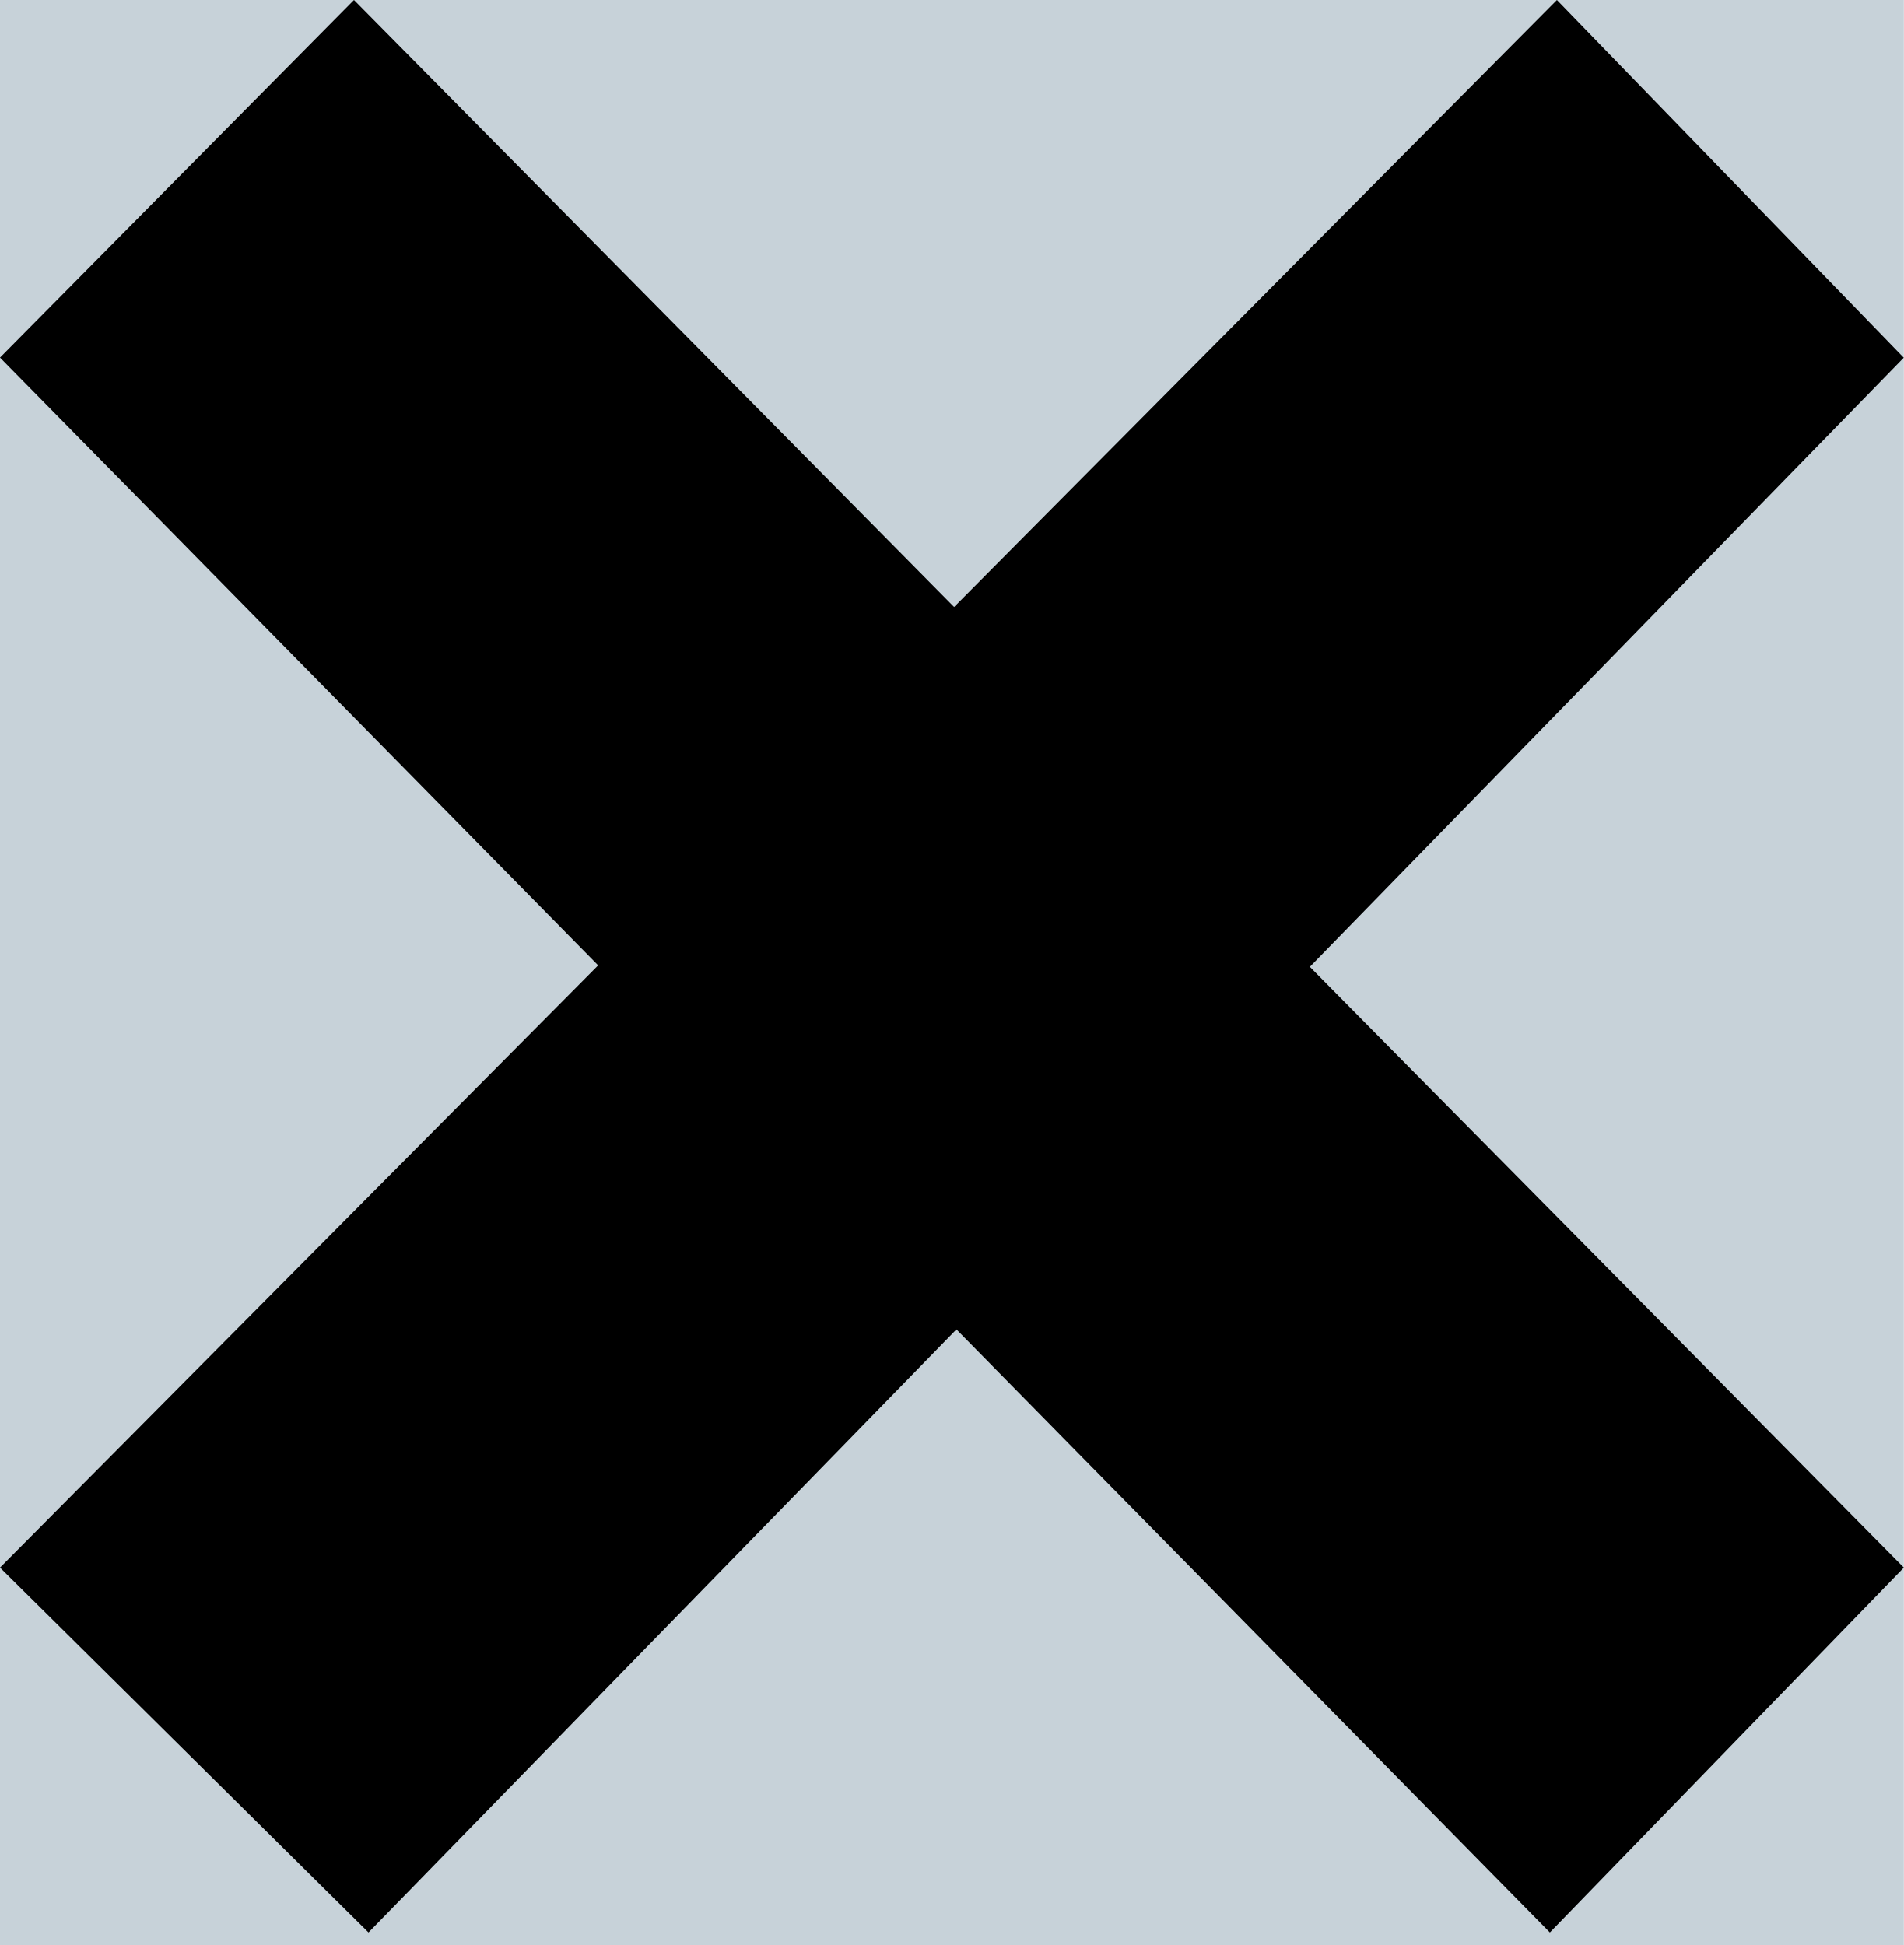
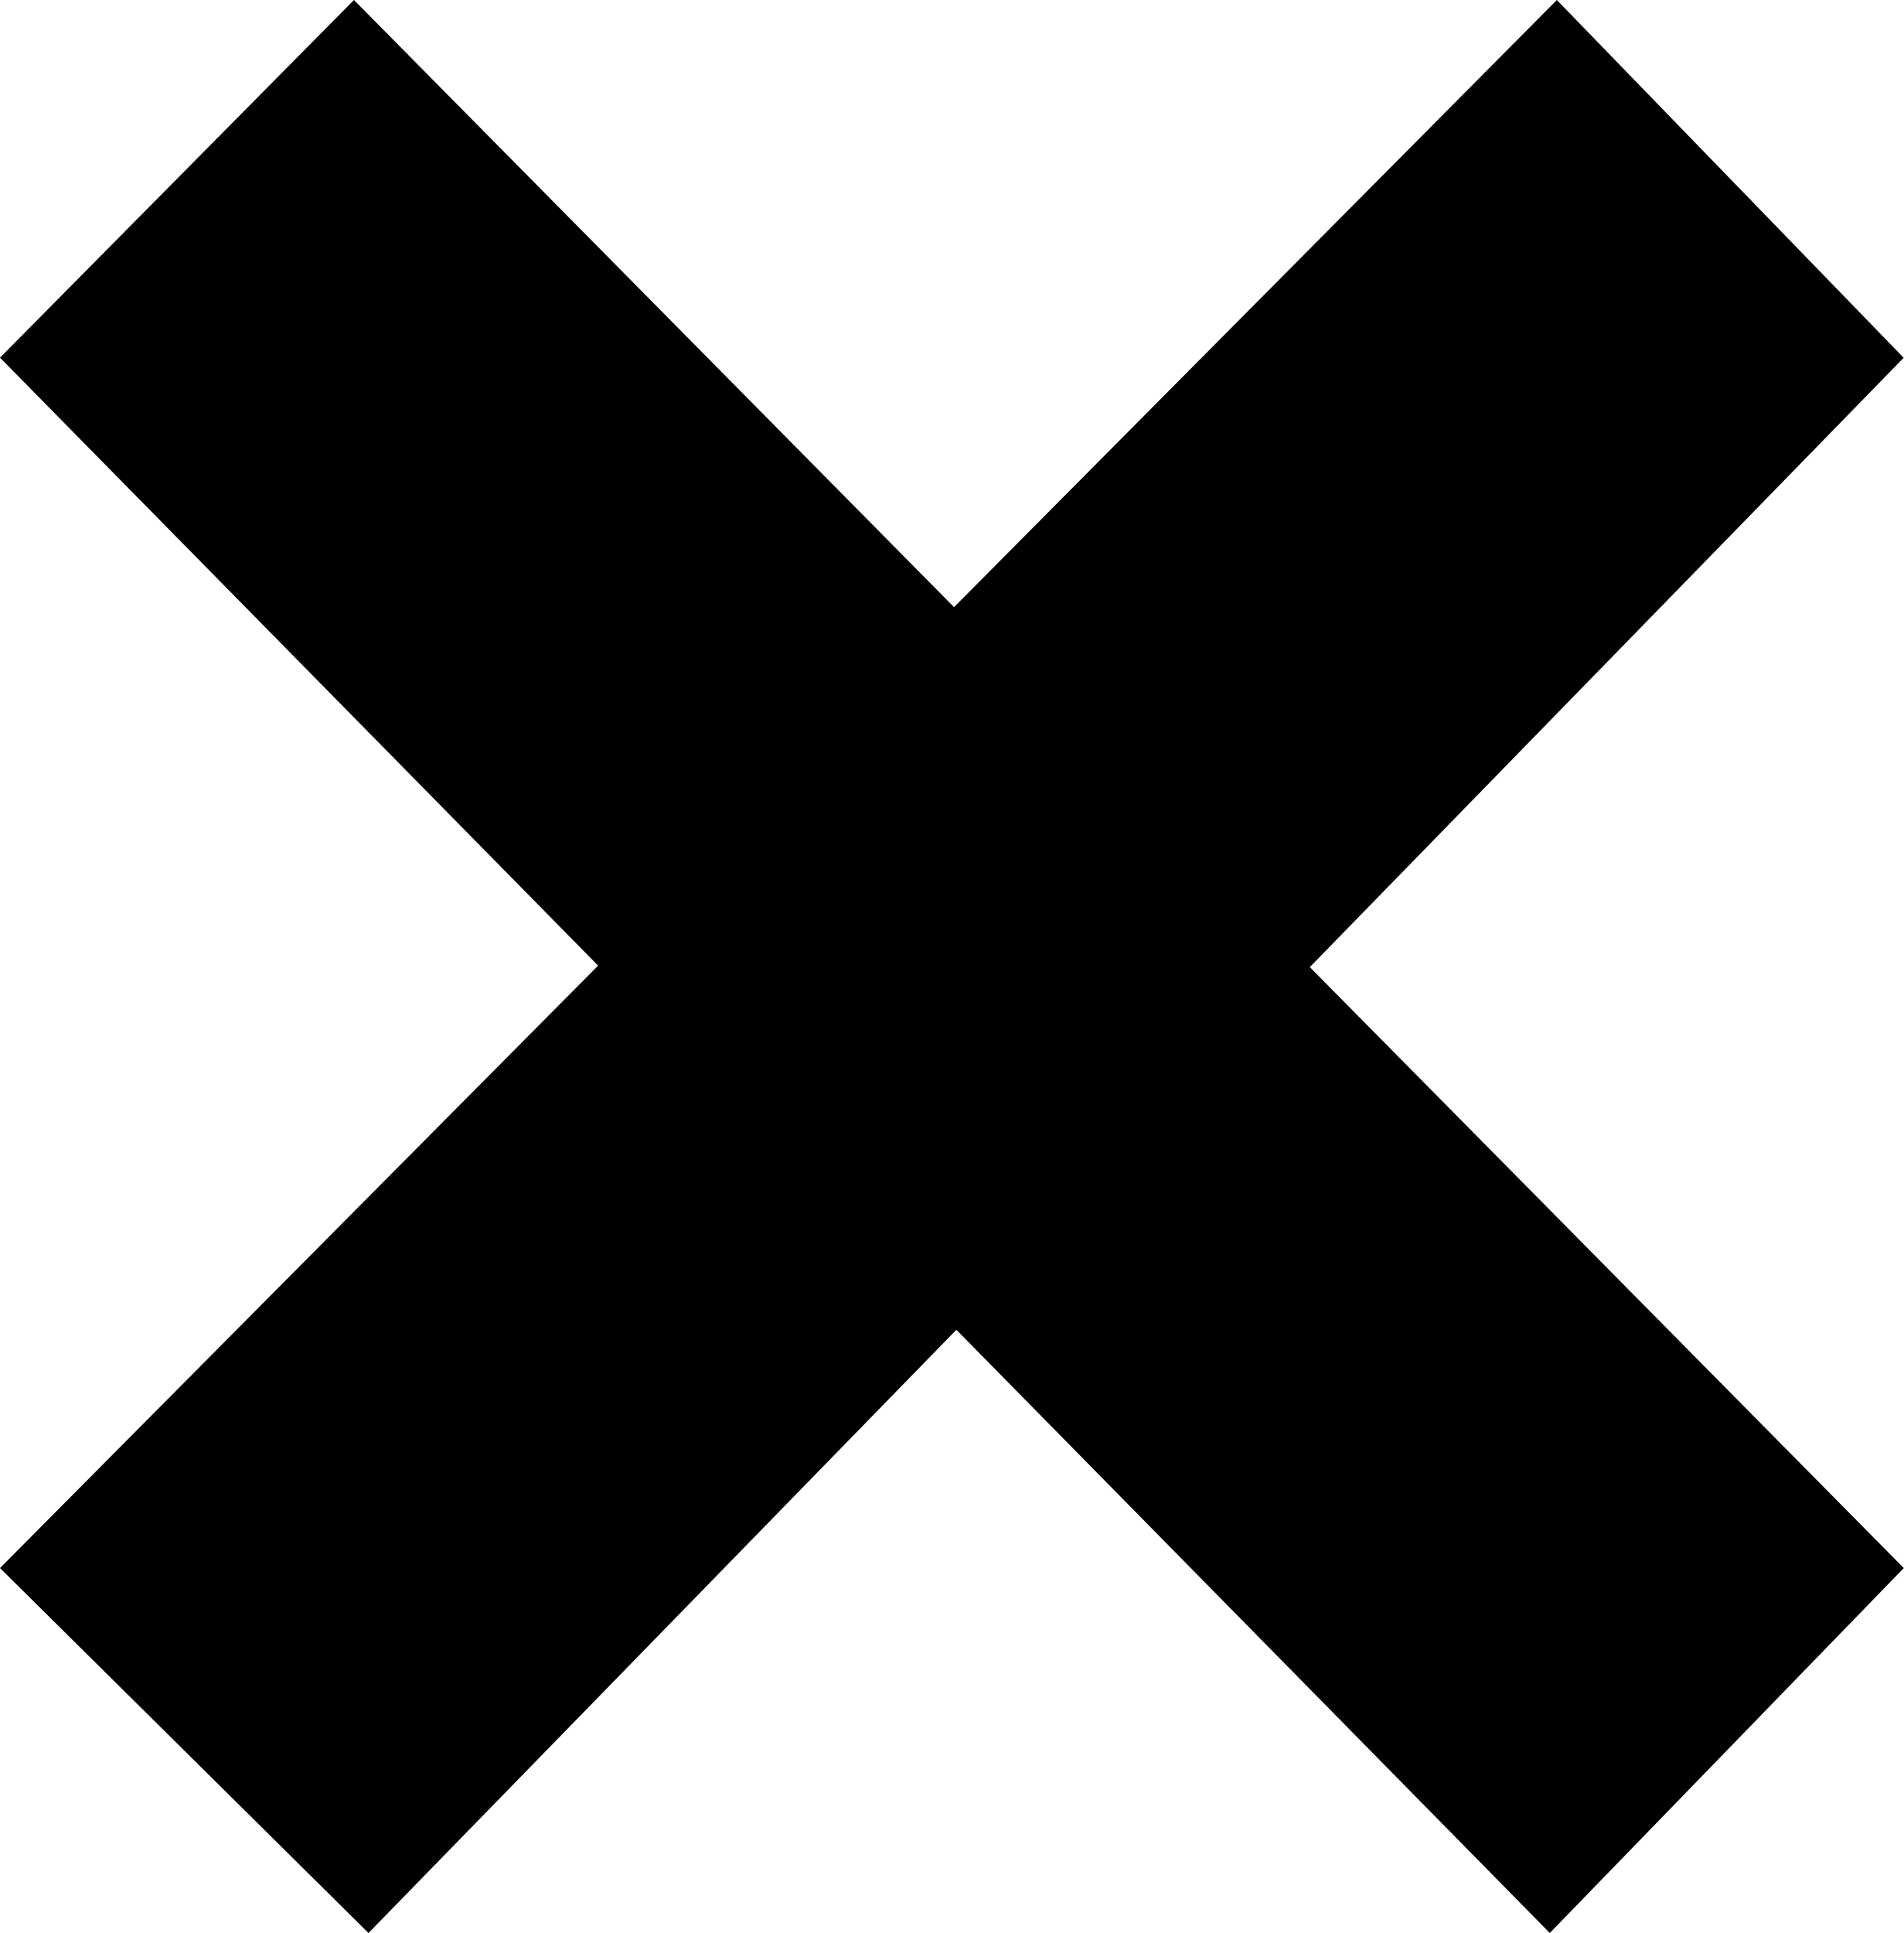
- <svg xmlns="http://www.w3.org/2000/svg" width="138" height="141" viewBox="0 0 138 141" fill="none">
-   <rect width="138" height="141" fill="#C7D2D9" />
-   <g id="Frame 7">
-     <g id="Group">
-       <path id="Vector" d="M138 25.921L26.711 140.09L0 113.642L112.852 0L137.984 25.921H138ZM112.342 140.09L0 25.921L25.658 0L138 113.642L112.342 140.09Z" fill="black" />
-     </g>
+ <svg xmlns="http://www.w3.org/2000/svg" preserveAspectRatio="none" overflow="visible" style="display: block;" width="138" height="140.09" viewBox="0 0 138 140.09" fill="none">
+   <g id="Group">
+     <path id="Vector" d="M138 25.921L26.711 140.09L0 113.642L112.852 0L137.984 25.921H138ZM112.342 140.09L0 25.921L25.658 0L138 113.642L112.342 140.09Z" fill="black" />
  </g>
</svg>
